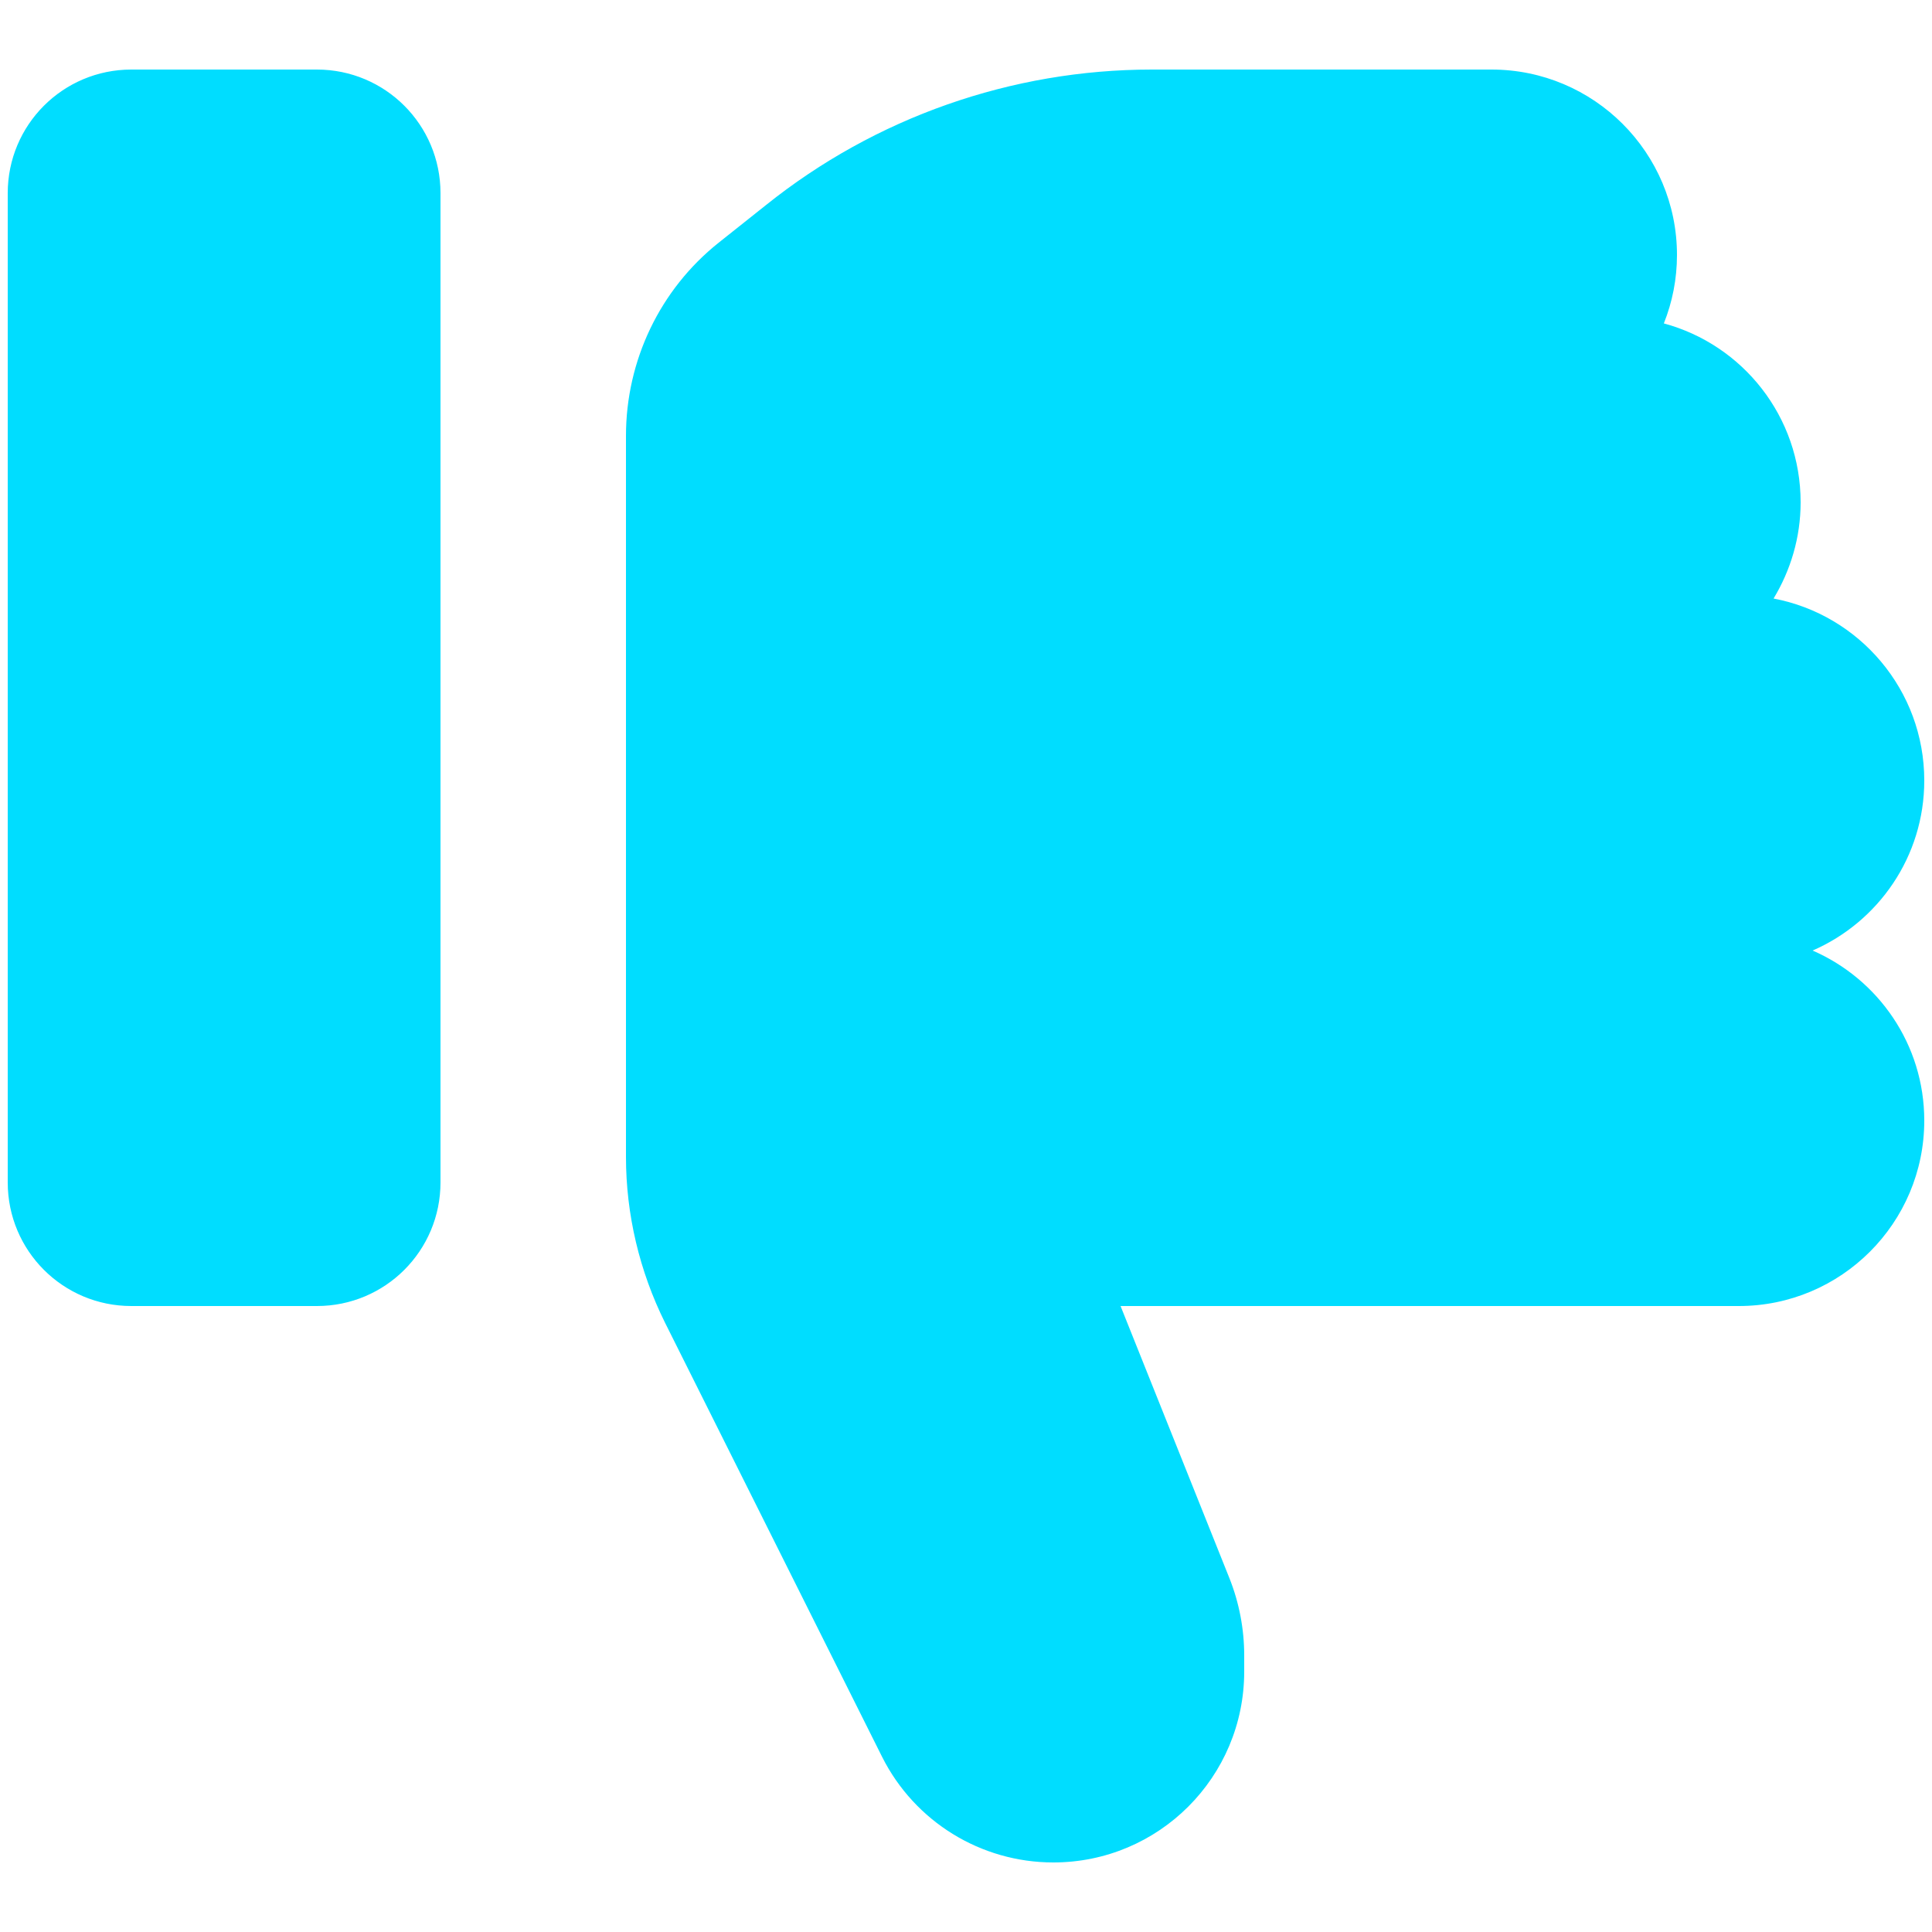
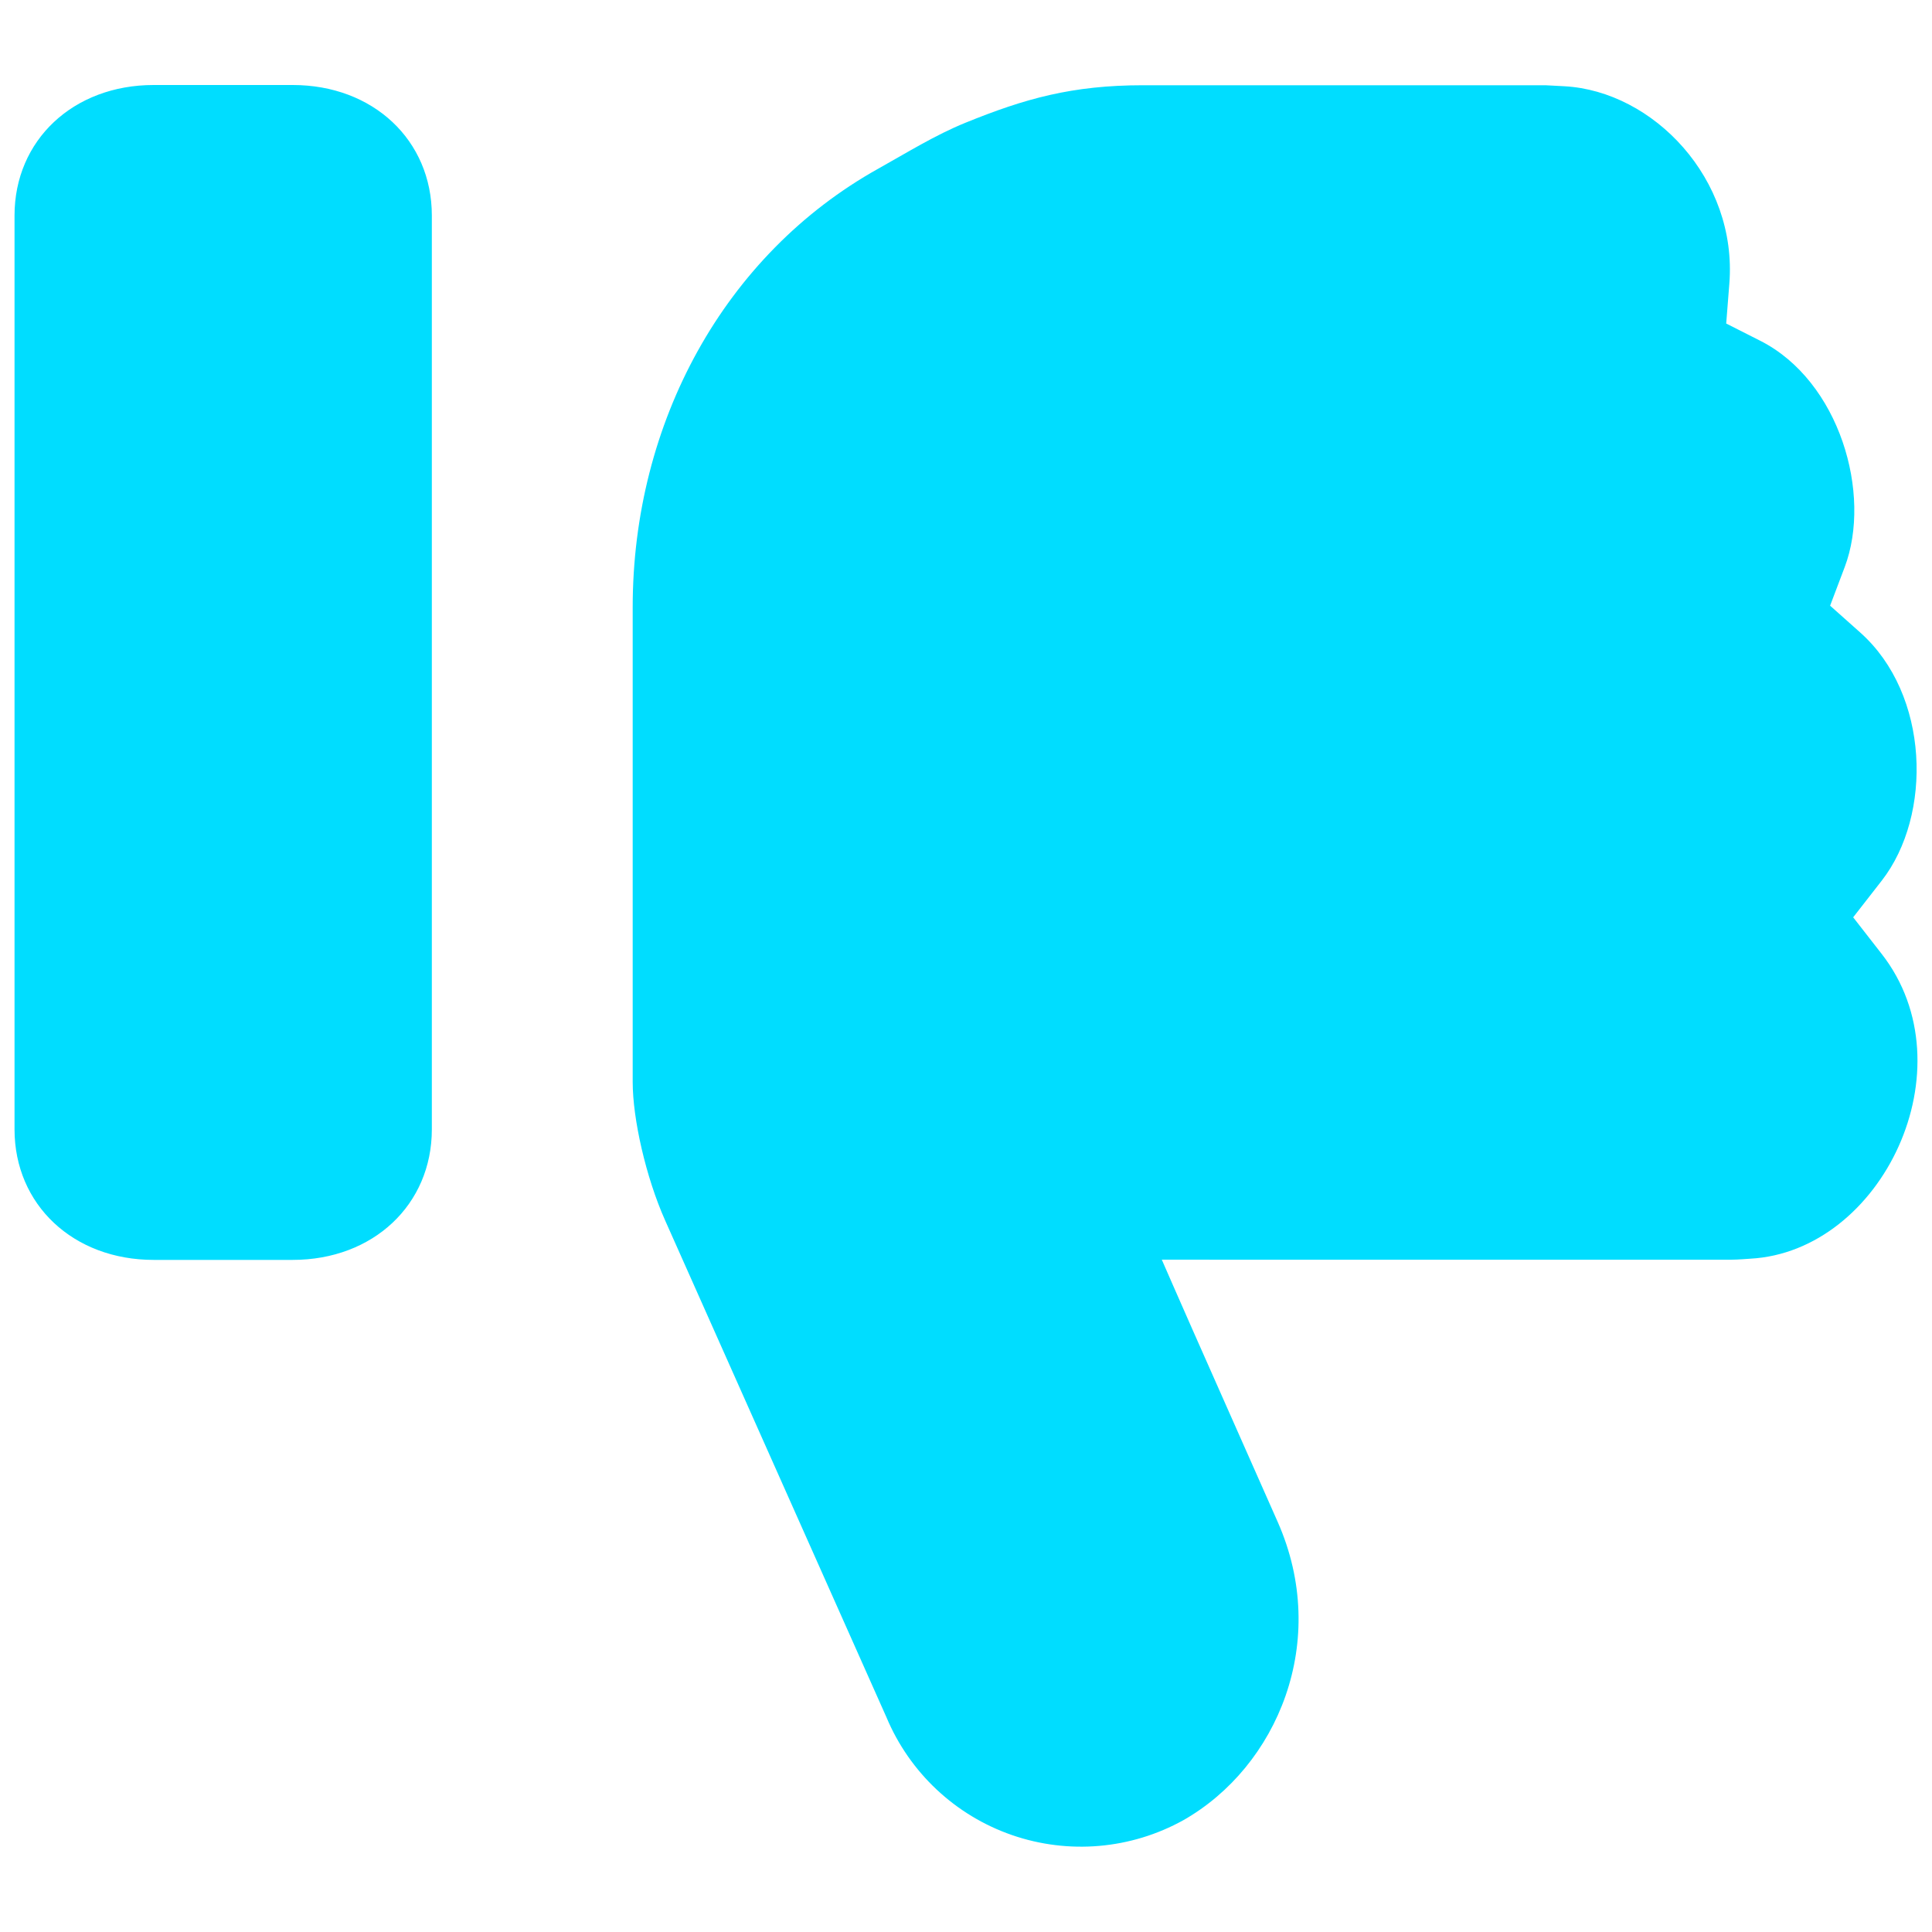
<svg xmlns="http://www.w3.org/2000/svg" width="500" height="500" viewBox="0 0 500 500">
-   <path fill="#00ddff" d="m 82,338 c 17.7,0 32,-14.3 32,-32 V 50 C 114,32.3 99.7,18 82,18 H 34 C 16.3,18 2,32.3 2,50 v 256 c 0,17.7 14.3,32 32,32 z m 190.6,144 c 27.3,0 49.4,-22.1 49.4,-49.4 v -4.2 c 0,-6.8 -1.3,-13.6 -3.8,-19.9 L 290,338 h 160 c 26.5,0 48,-21.5 48,-48 0,-19.7 -11.9,-36.6 -28.9,-44 17,-7.4 28.9,-24.3 28.9,-44 0,-23.4 -16.8,-42.9 -39,-47.1 4.4,-7.3 7,-15.8 7,-24.9 C 466,107.8 451,89.2 430.6,83.7 432.8,78.2 434,72.2 434,66 434,39.5 412.5,18 386,18 h -87.9 c -36.3,0 -71.6,12.4 -99.9,35.1 L 186,62.8 c -15.2,12.1 -24,30.5 -24,50 v 186.6 c 0,14.9 3.5,29.6 10.1,42.9 l 56.2,112.4 c 8.4,16.7 25.5,27.3 44.3,27.3 z" />
+   <path fill="#0df" d="M163.74 280.03c0 9.53 3.4 24.6 8.39 35.8L229.4 444.4a54.6 54.6 0 0 0 76.88 26.65c24.35-13.87 38.04-46.37 24.37-77.22l-22.05-49.77c-2.66-6-7.93-18.06-7.93-18.06l18.78.01h128.6c1.64 0 4.9-.26 4.9-.26 34.13-1.84 56.96-49.42 34.05-78.85l-7.4-9.5 7.4-9.5c13.17-16.92 12.43-48.2-5.6-64.23l-7.77-6.92 3.77-9.97c7.14-18.87-1.3-48.18-21.85-58.59l-8.81-4.46.81-10.31c2.15-27.08-19.67-49.85-42.7-51.1l-4.9-.26h-104.1c-18.4 0-30.64 3.47-46 9.71-7.84 3.19-15.12 7.73-22.55 11.88-39.84 22.24-63.56 65.7-63.56 113.52zM75.76 22c20.79 0 36 14.27 36 33.78v236.5c0 19.5-15.21 33.78-36 33.78h-36c-20.79 0-36-14.28-36-33.78V55.78c0-19.5 15.21-33.78 36-33.78Z" />
</svg>
